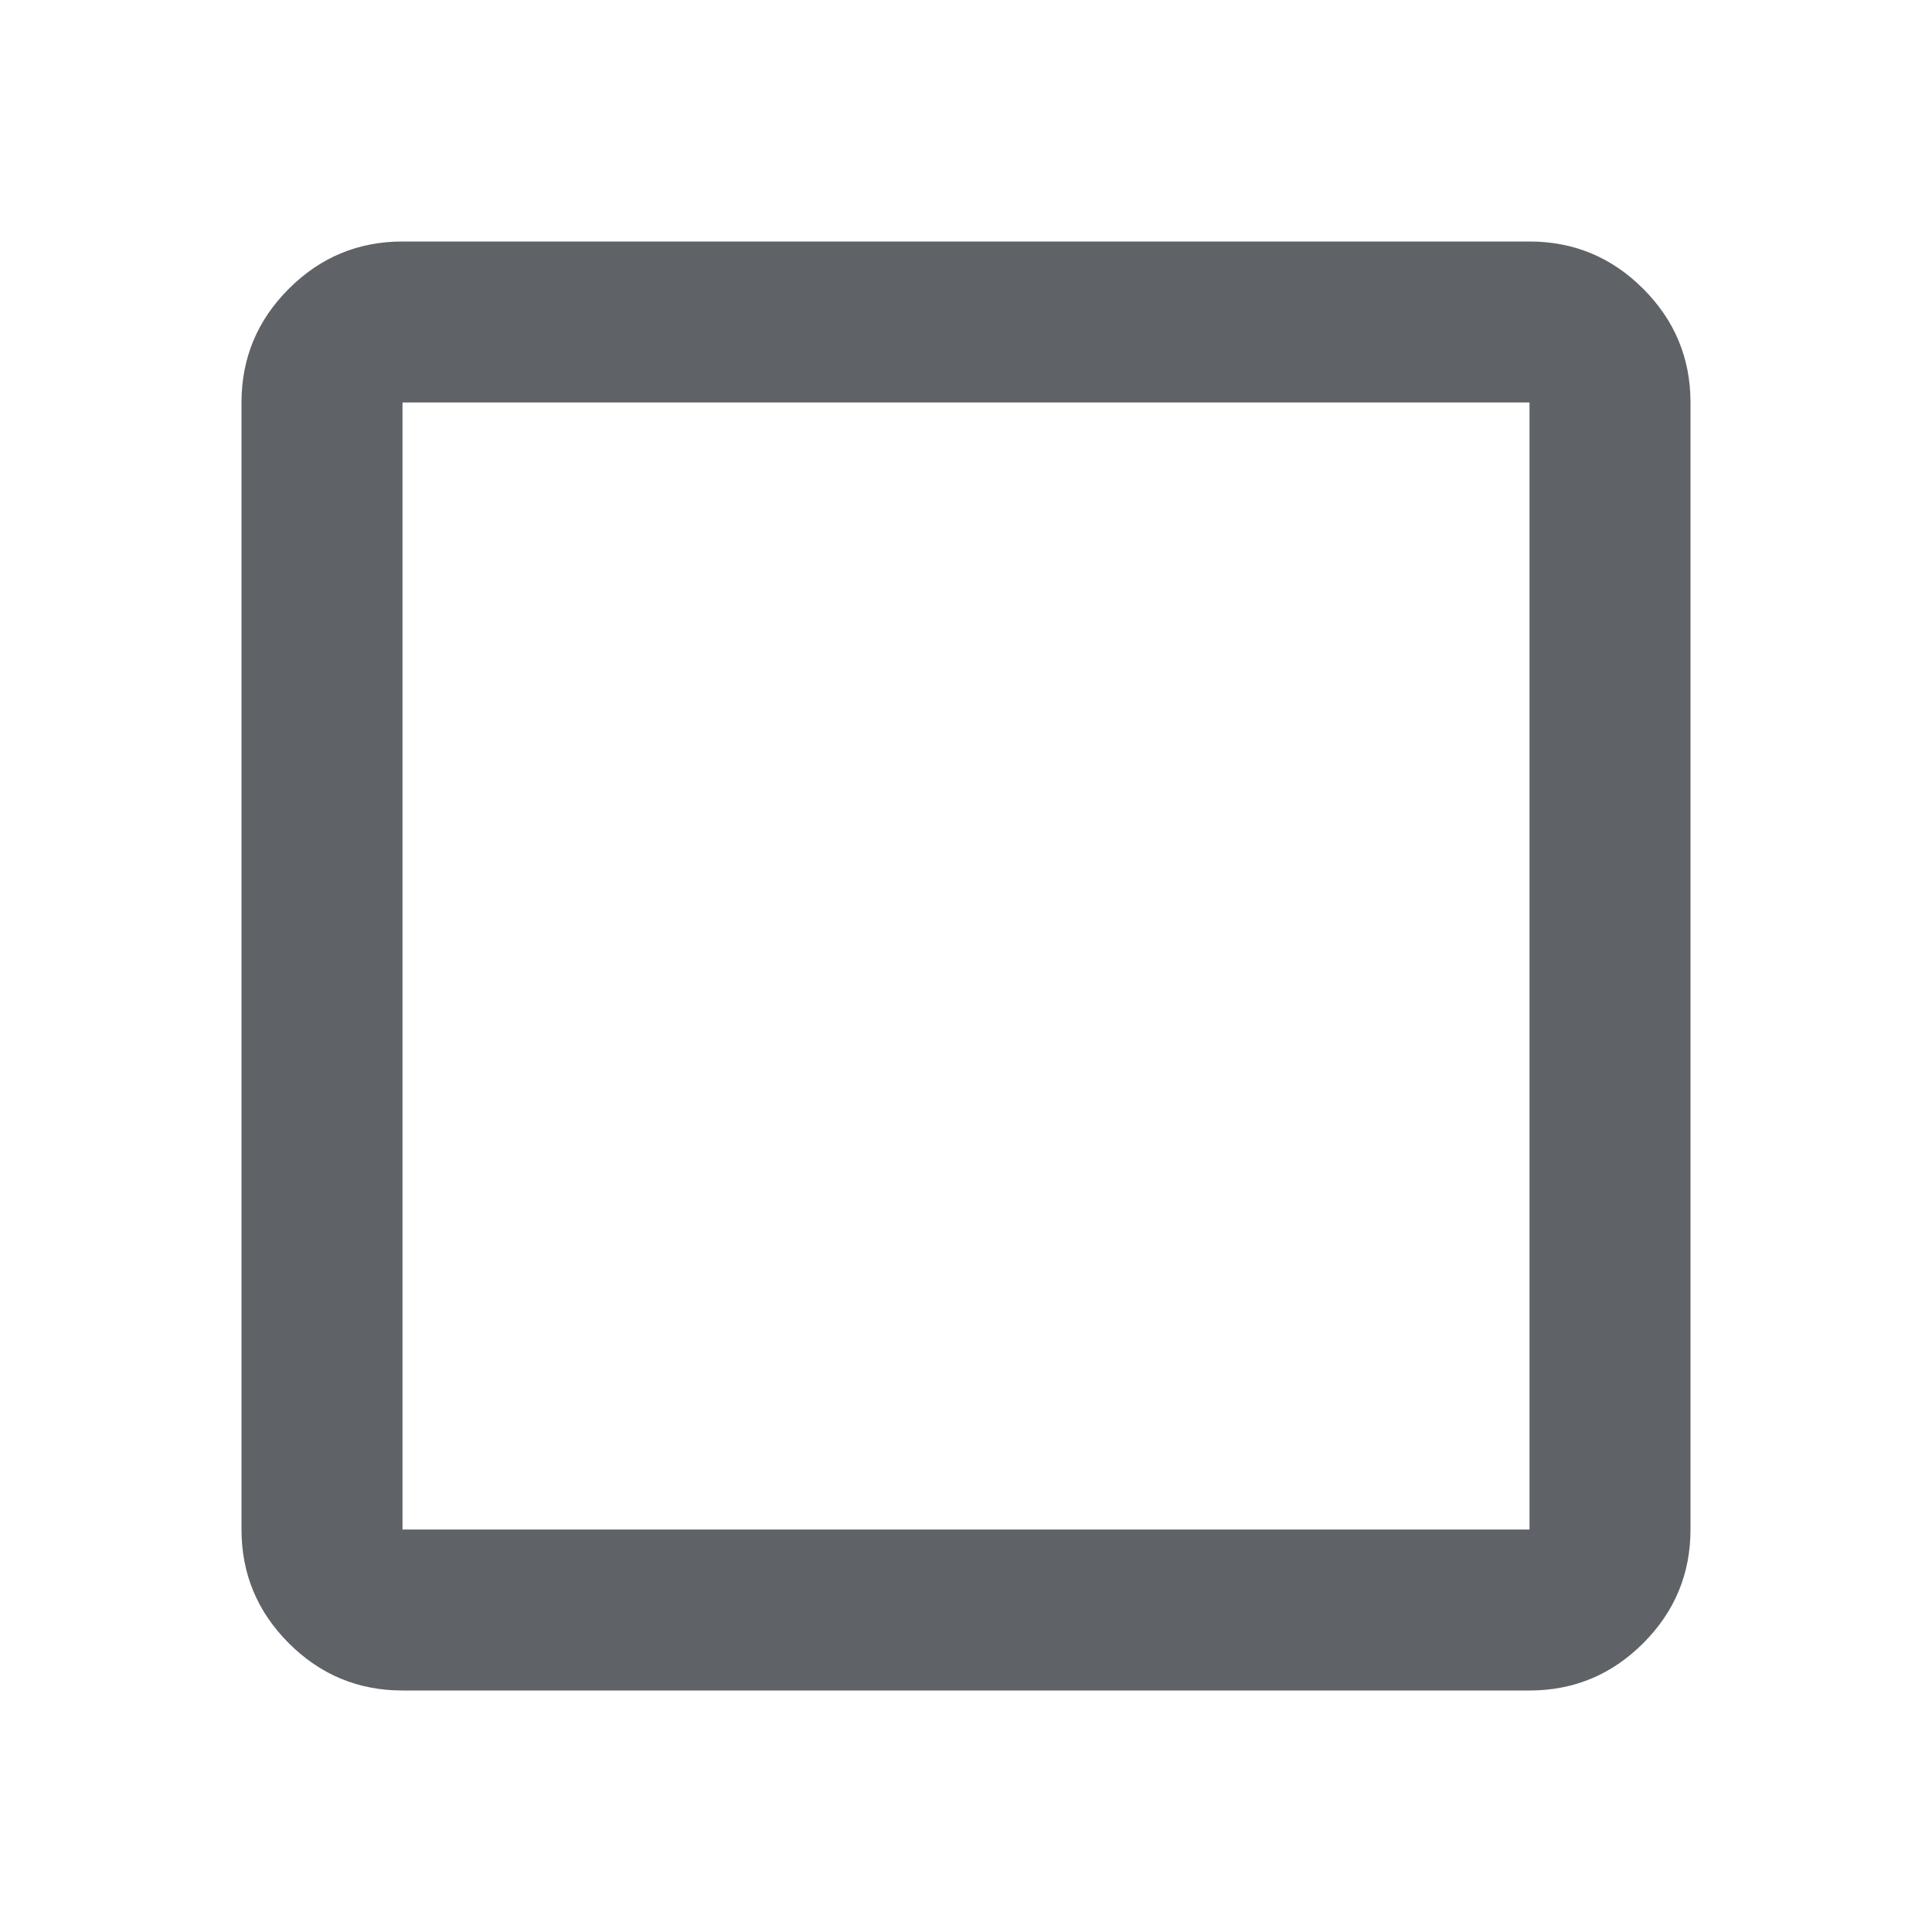
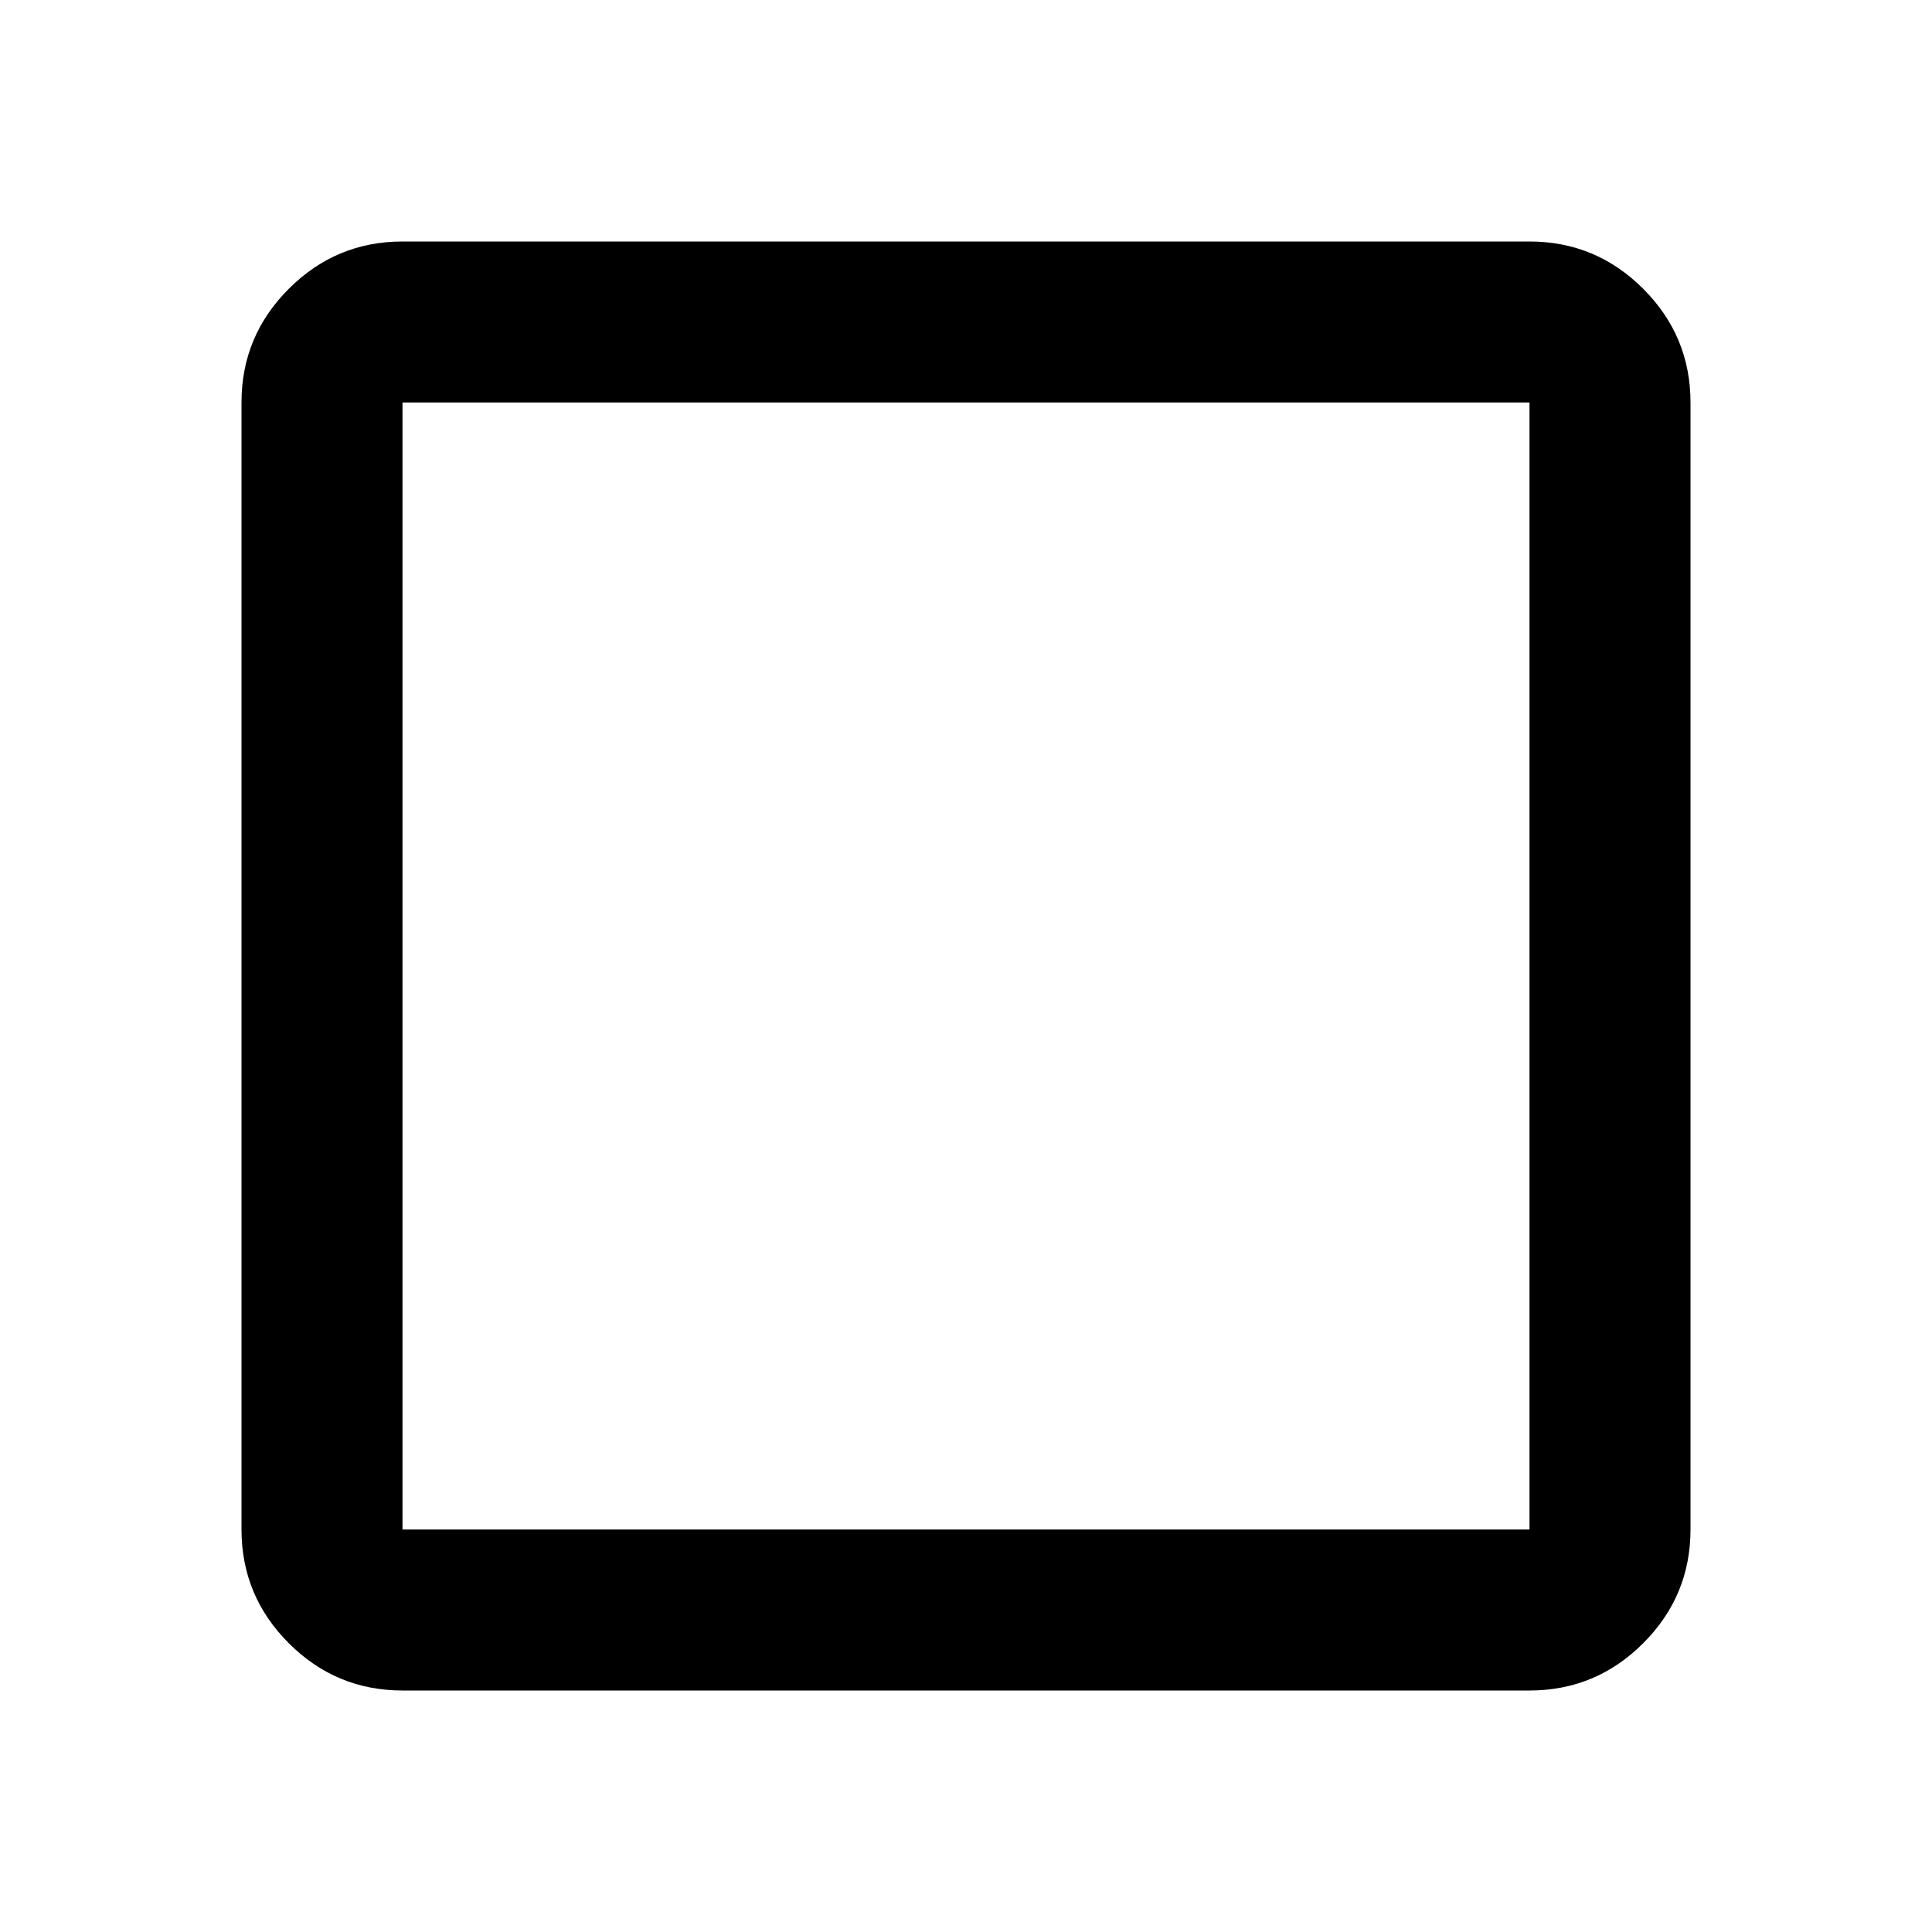
- <svg xmlns="http://www.w3.org/2000/svg" height="20px" viewBox="0 -960 960 960" width="20px" fill="#5f6368">
-   <path d="M200-120q-33 0-56.5-23.5T120-200v-560q0-33 23.5-56.5T200-840h560q33 0 56.5 23.5T840-760v560q0 33-23.5 56.5T760-120H200Zm0-80h560v-560H200v560Zm0 0v-560 560Z" />
+ <svg xmlns="http://www.w3.org/2000/svg" height="24px" viewBox="0 -960 960 960" width="24px">
+   <path d="M200-120q-33 0-56.5-23.5T120-200v-560q0-33 23.5-56.5T200-840h560q33 0 56.5 23.5T840-760v560q0 33-23.5 56.5T760-120H200Zm0-80h560v-560H200v560Z" />
</svg>
